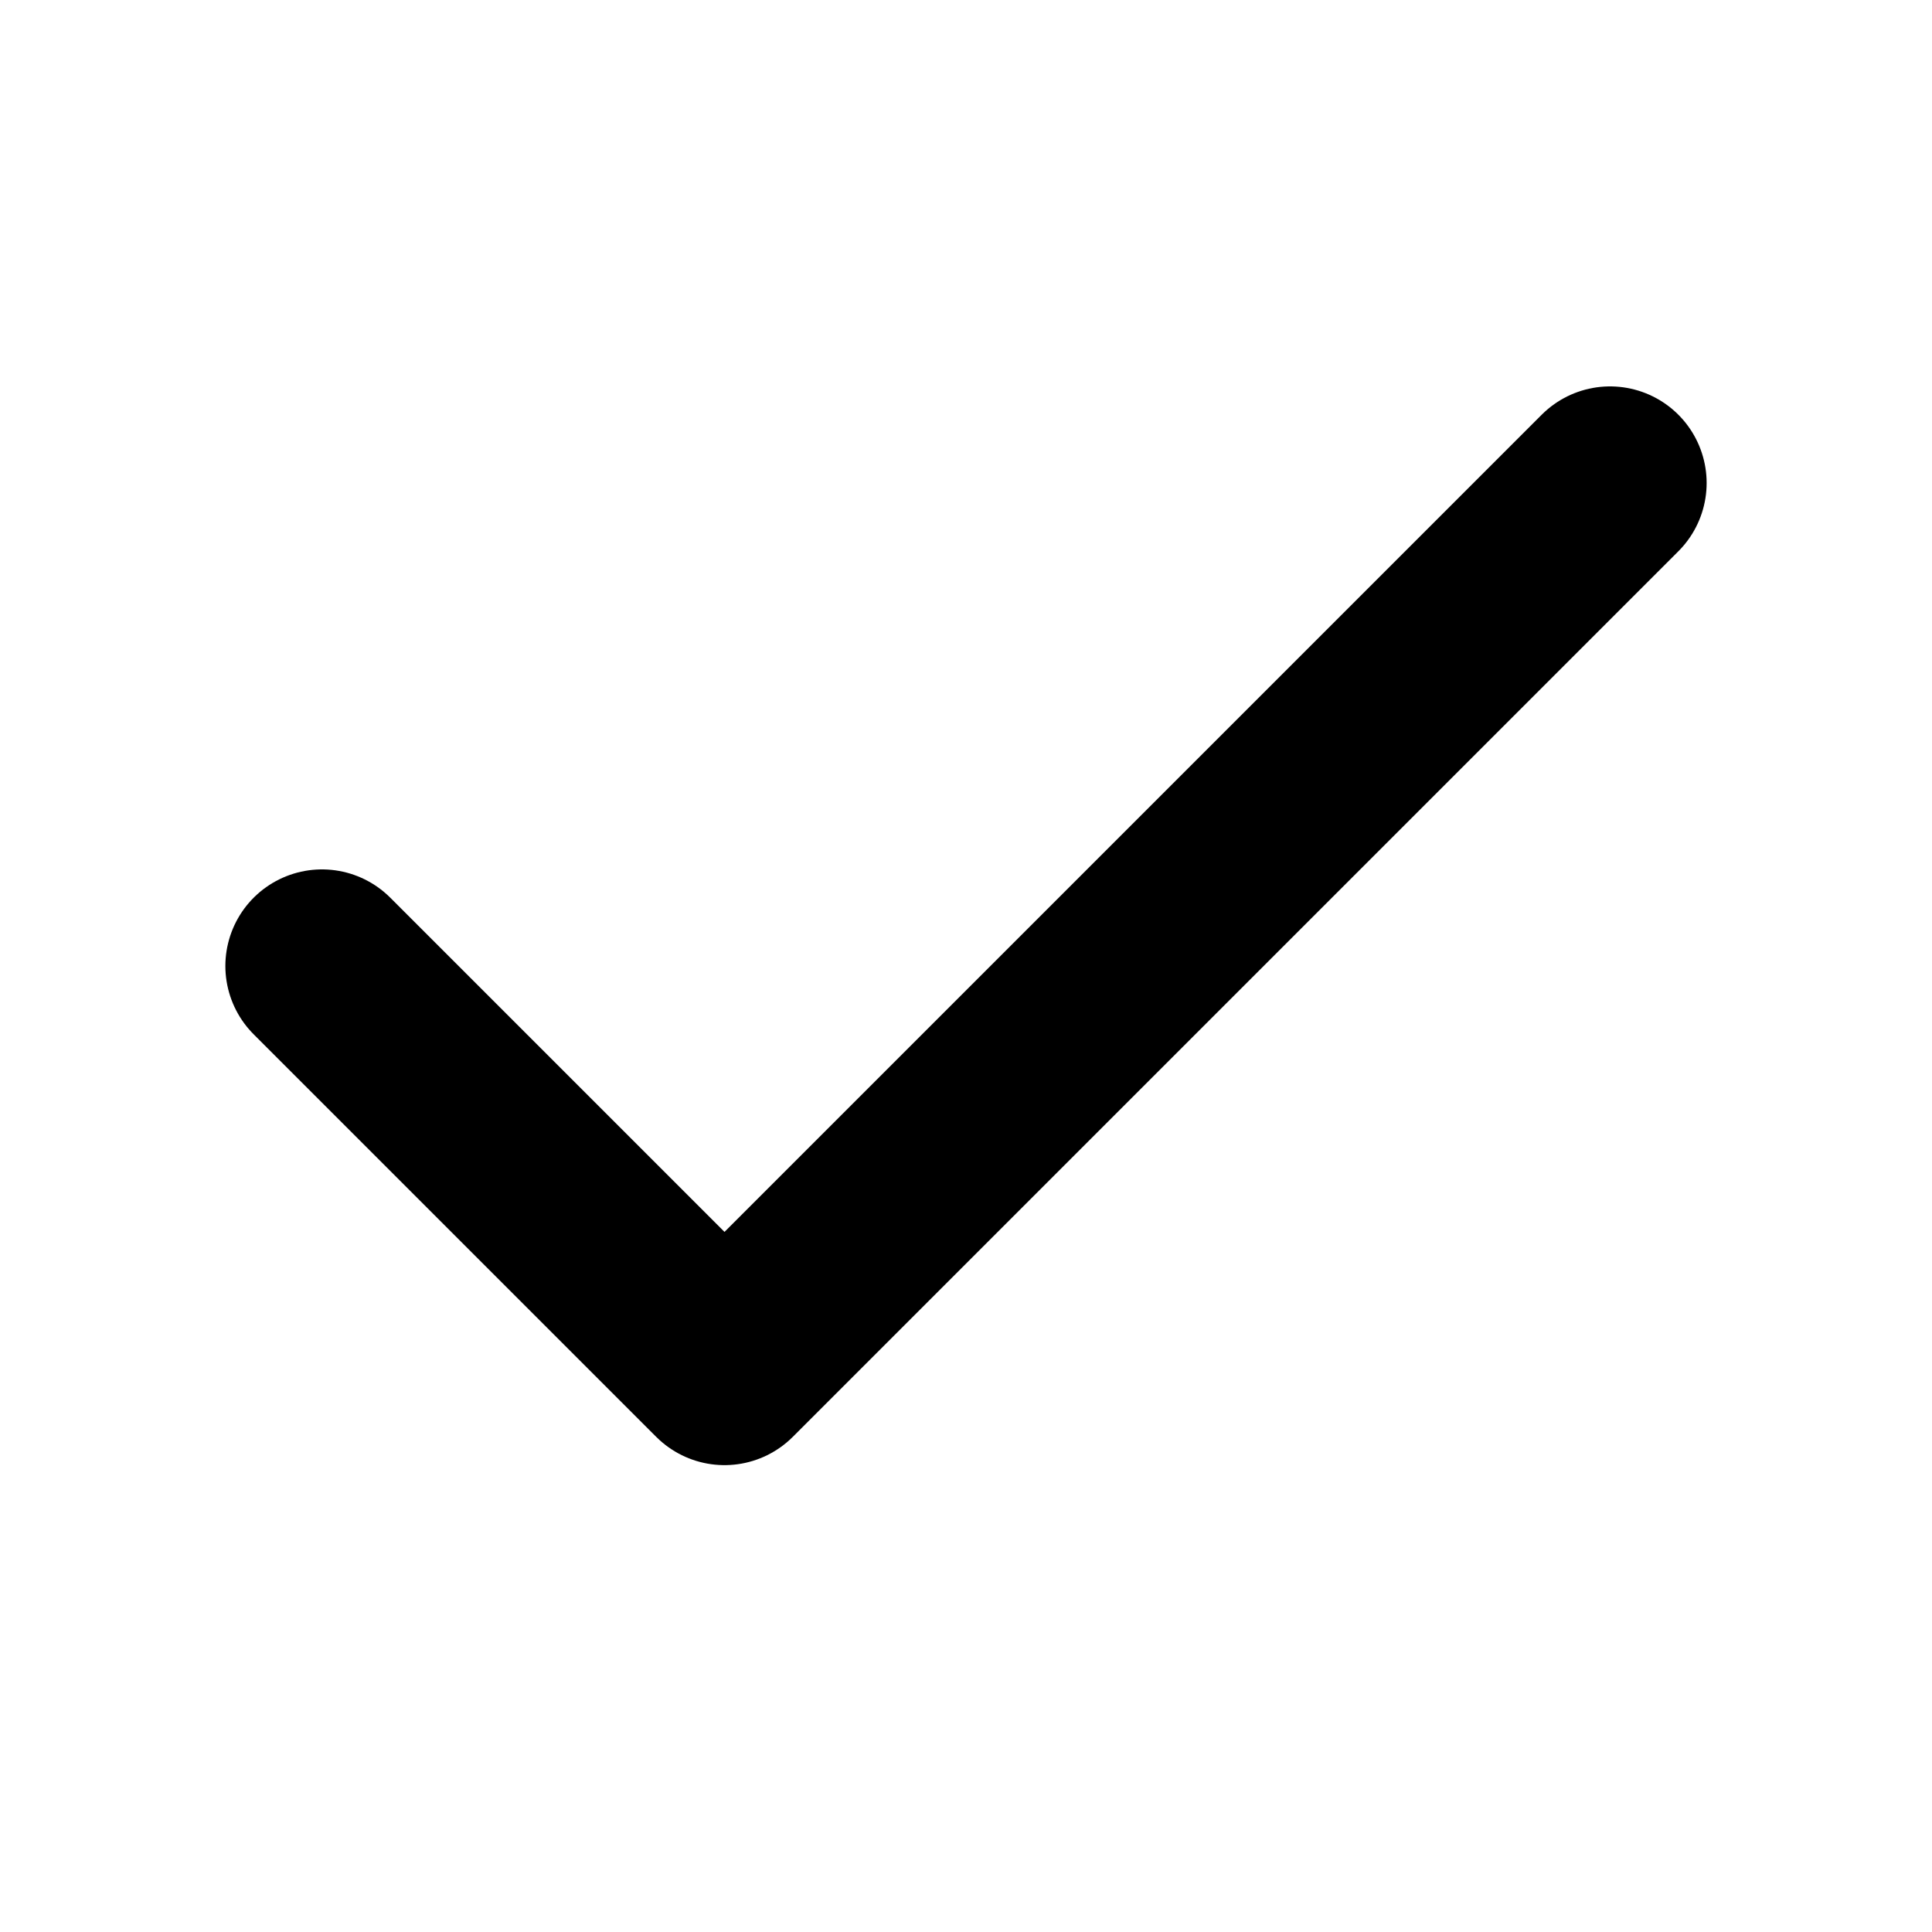
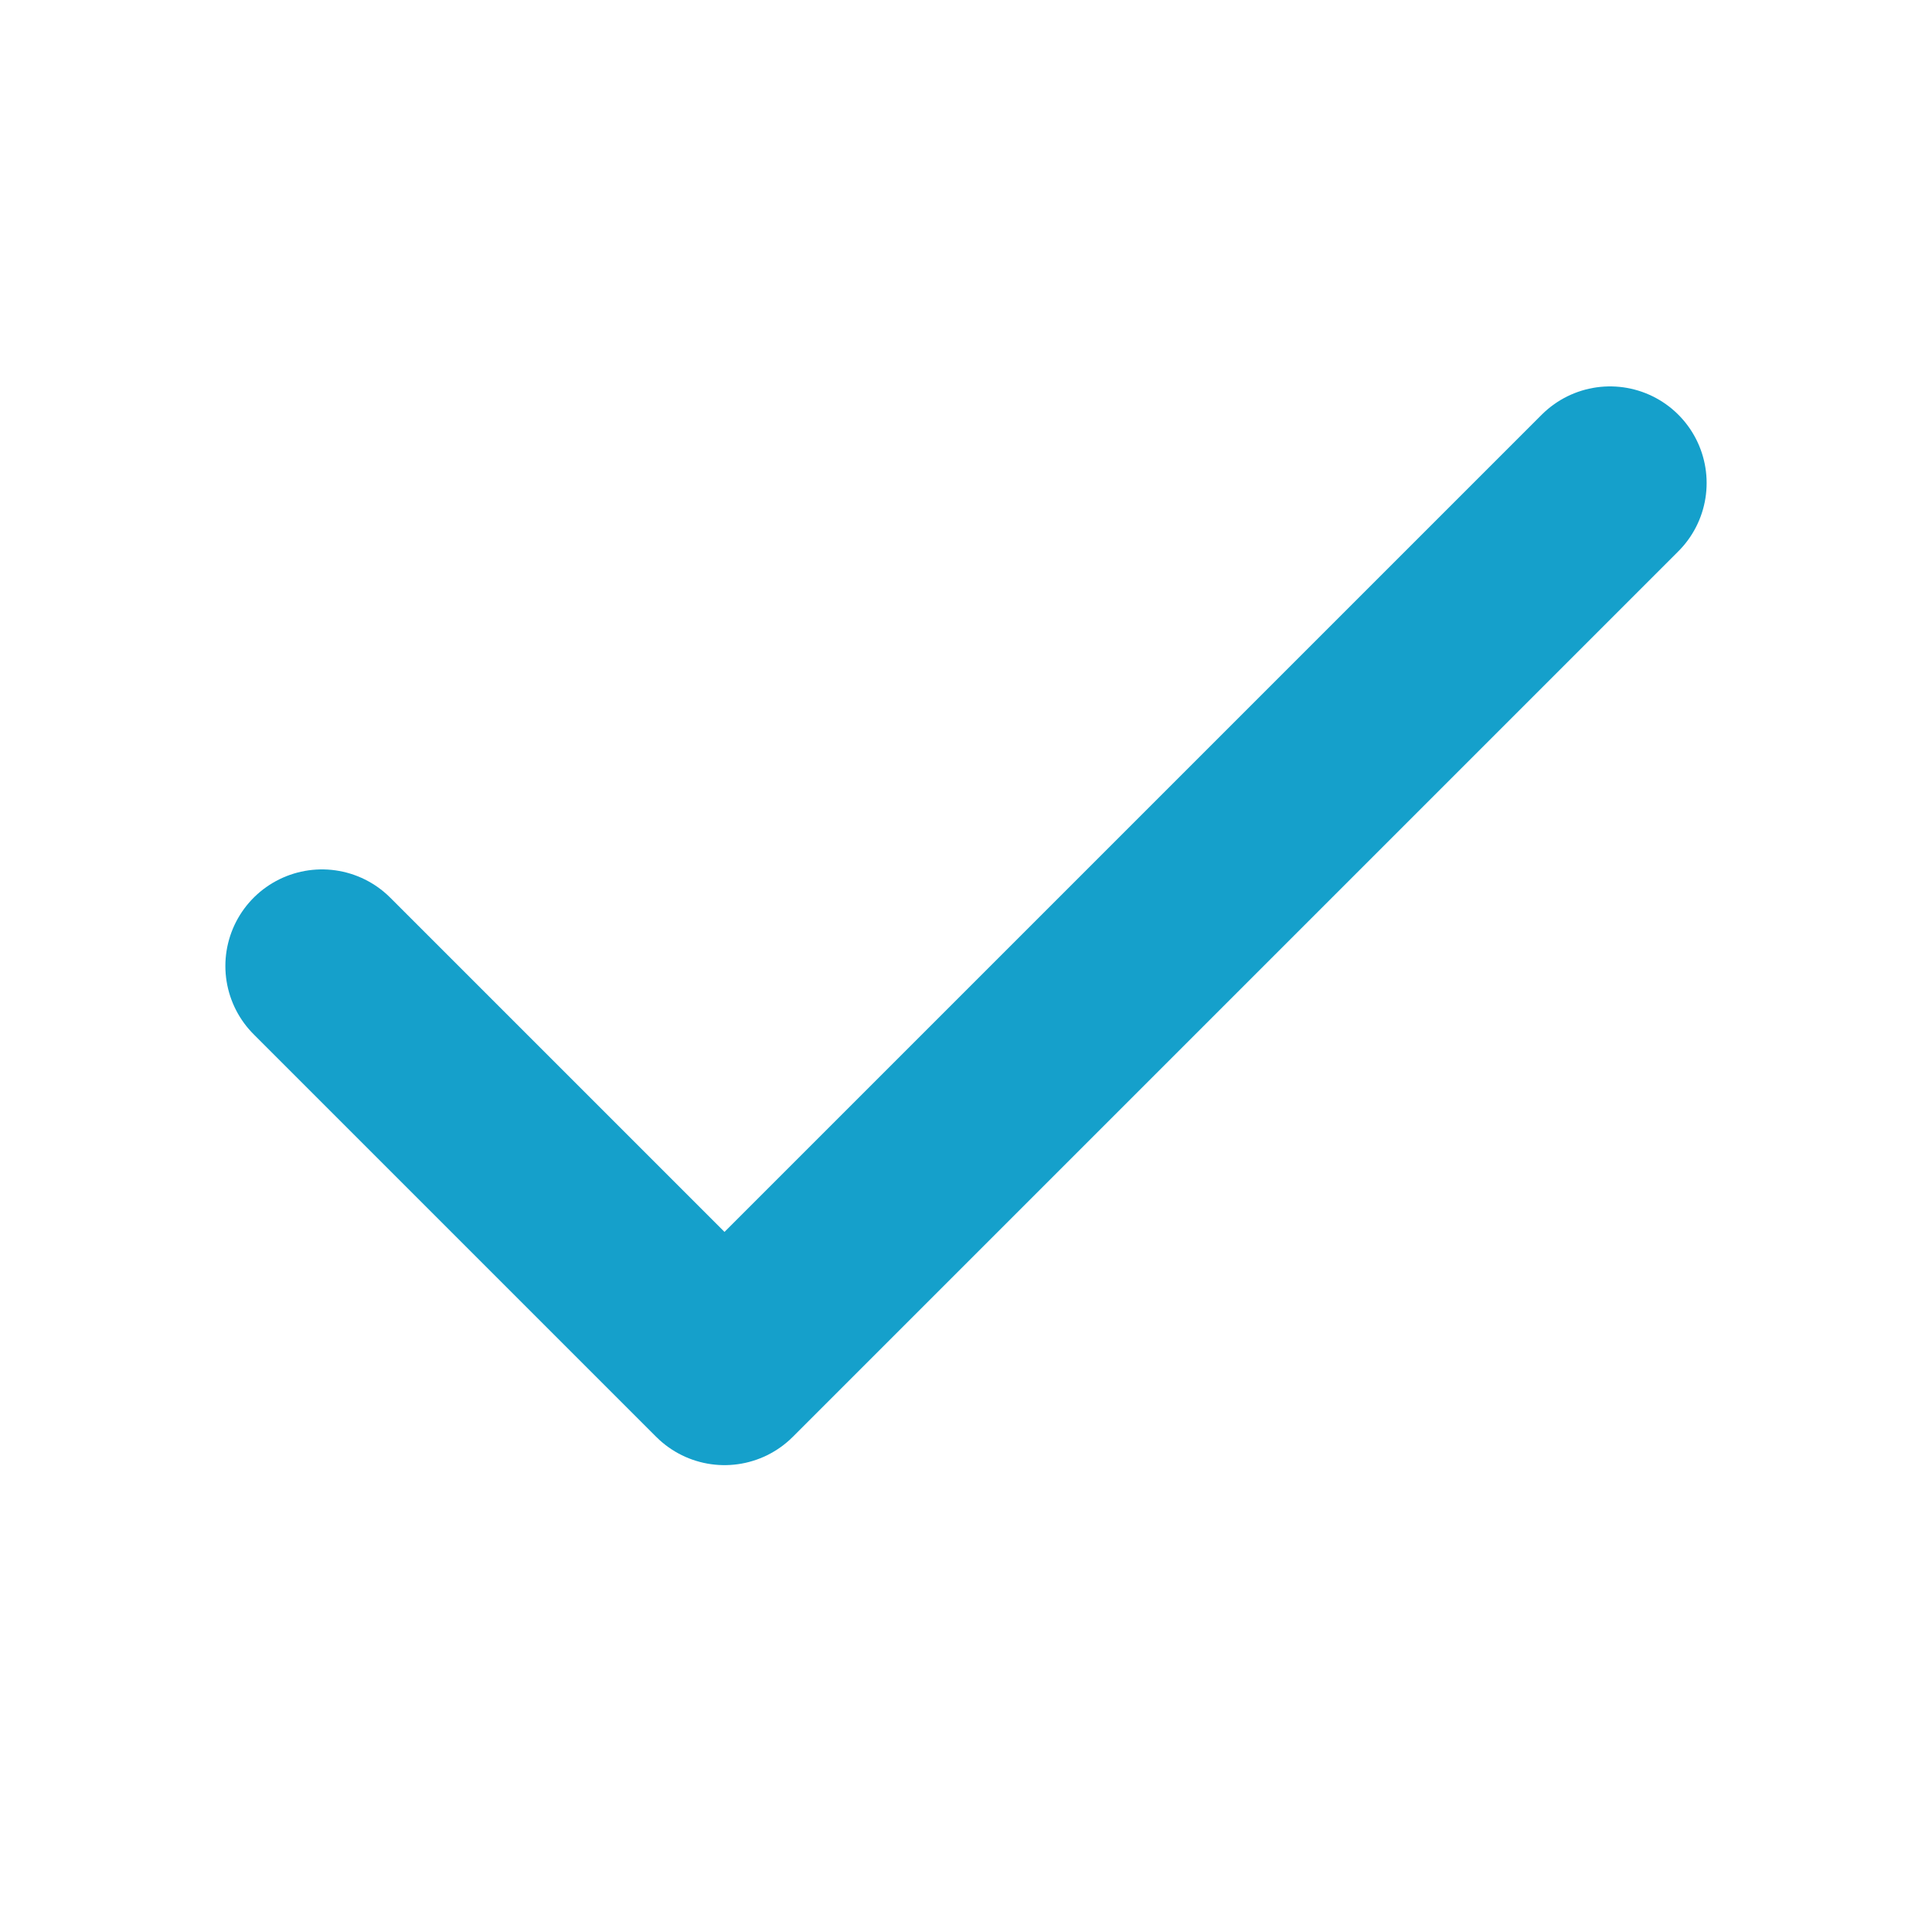
<svg xmlns="http://www.w3.org/2000/svg" width="20" height="20" viewBox="0 0 20 20" fill="none">
-   <path d="M16.667 5L7.5 14.167L3.333 10" stroke="currentColor" stroke-width="2" stroke-linecap="round" stroke-linejoin="round" />
+   <path d="M16.667 5L7.5 14.167L3.333 10" stroke="#15a0cb" stroke-width="2" stroke-linecap="round" stroke-linejoin="round" />
</svg>
